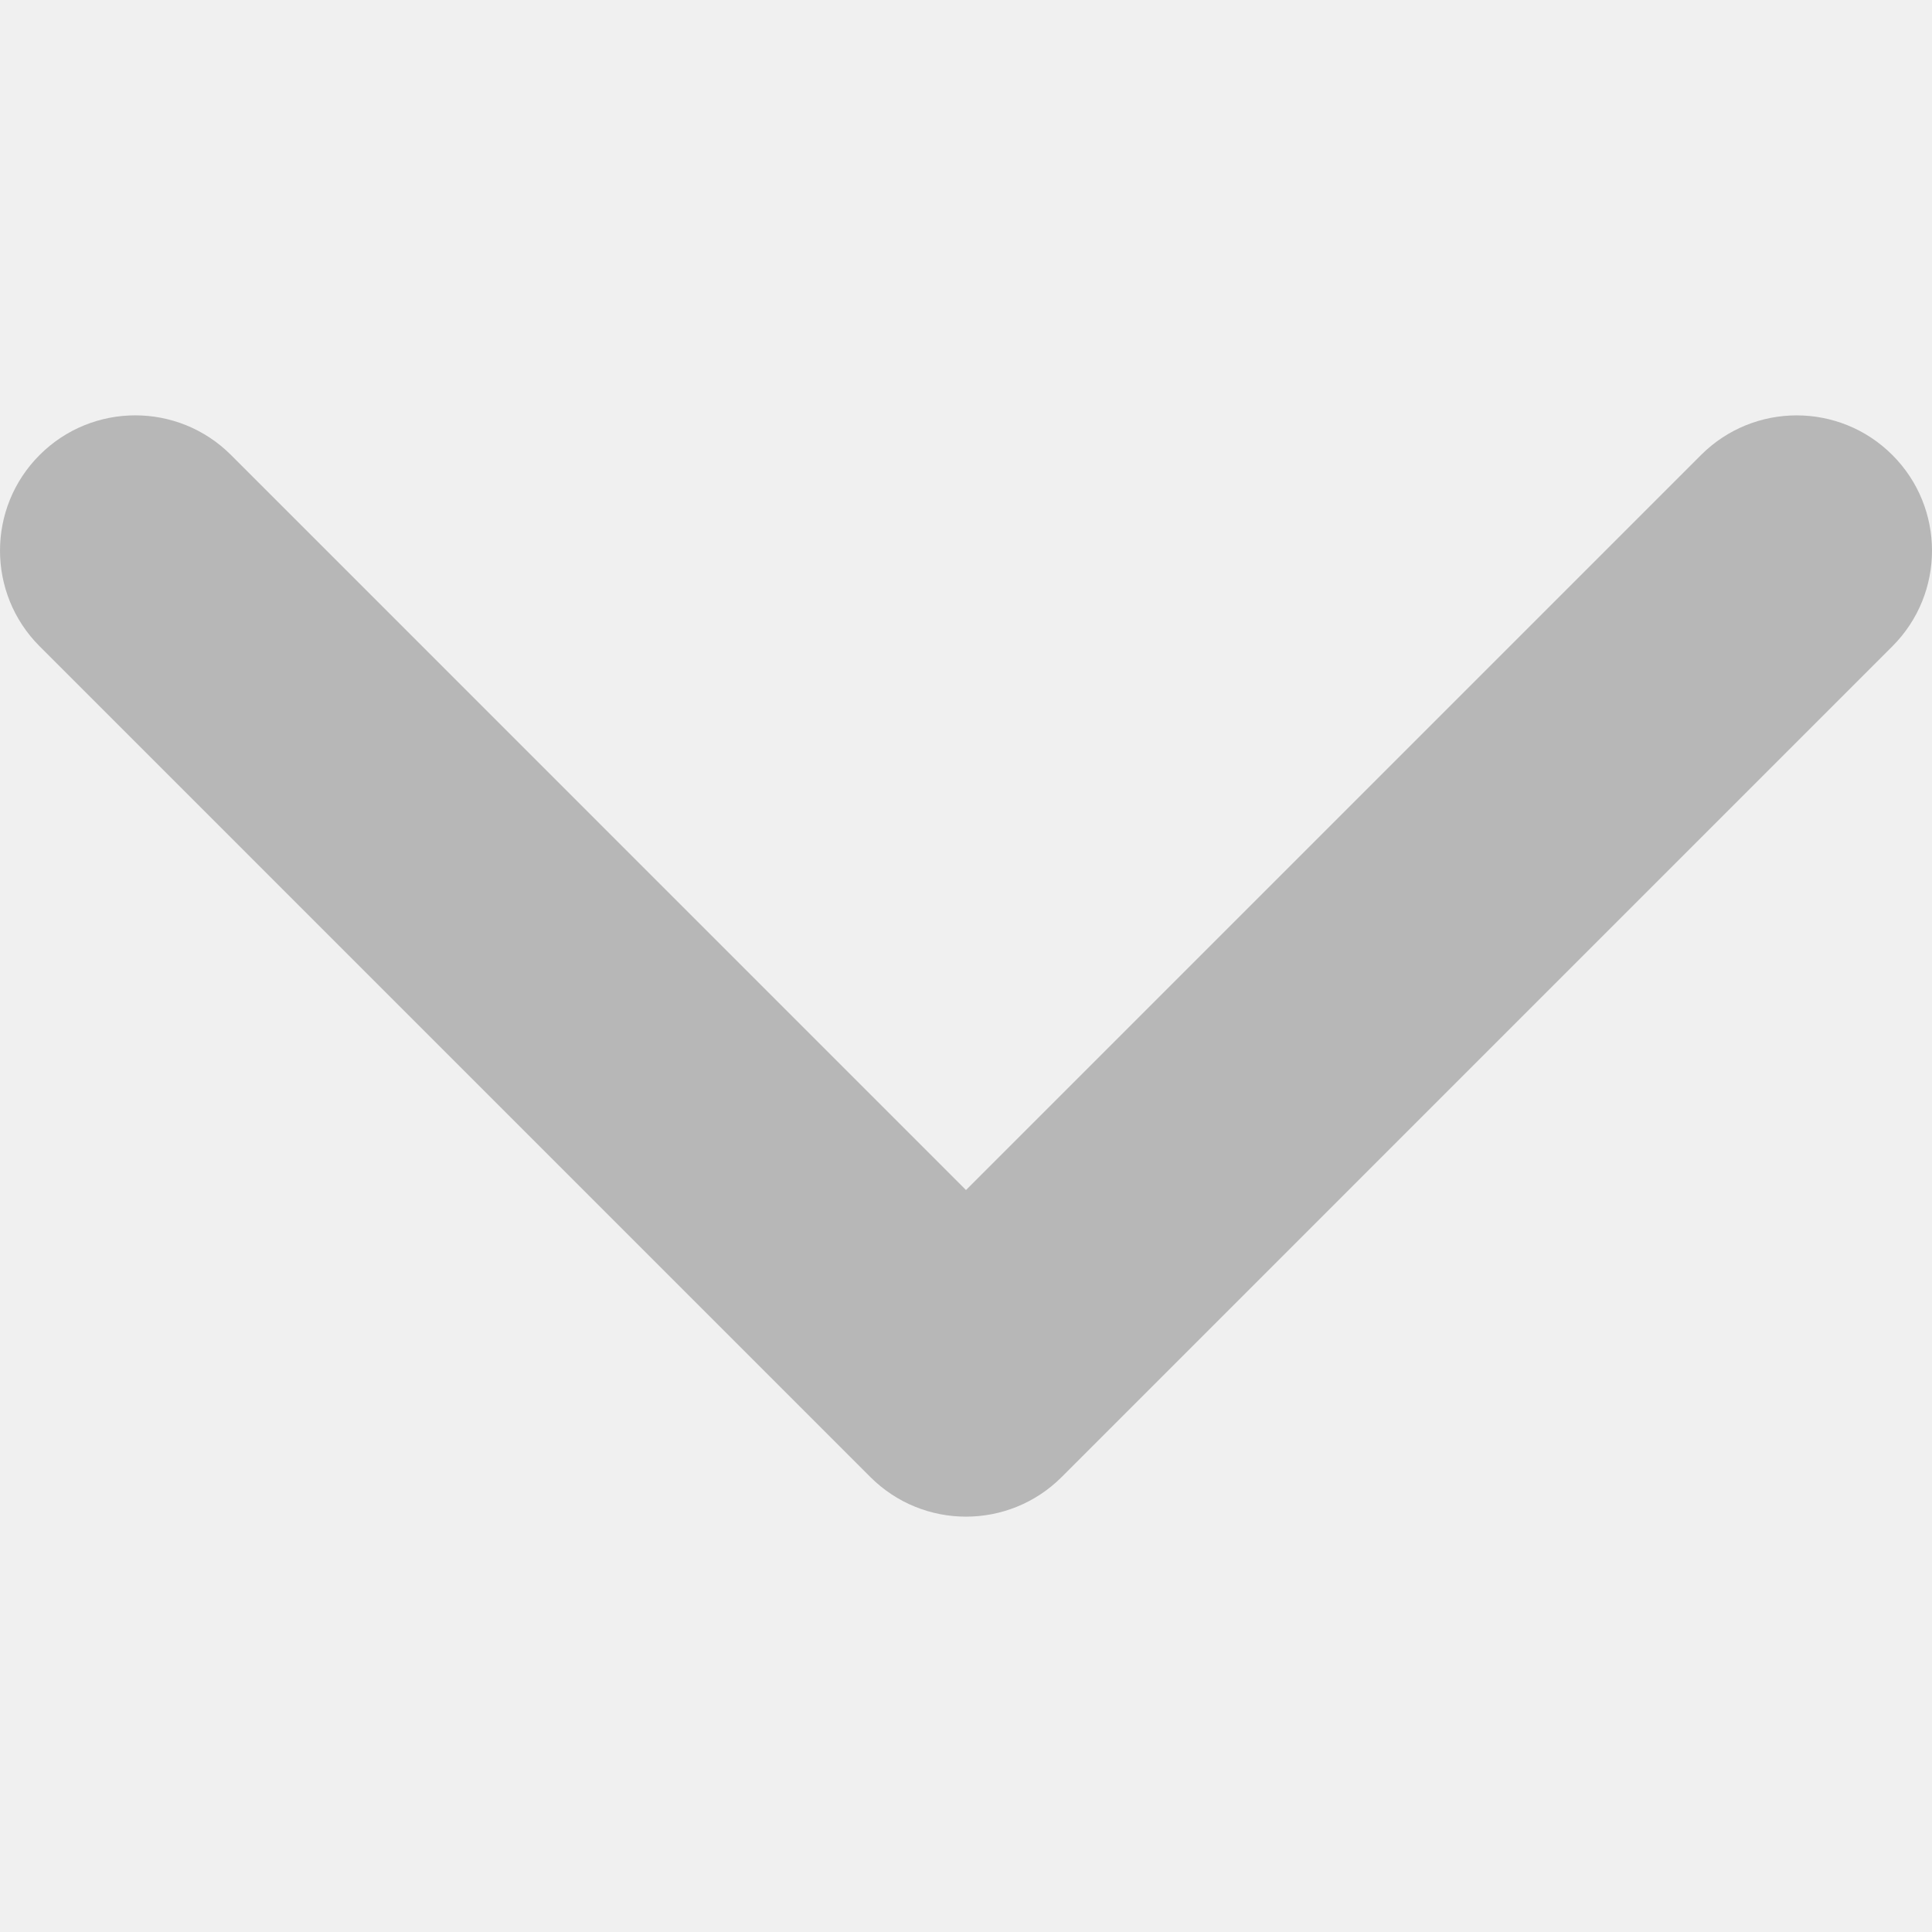
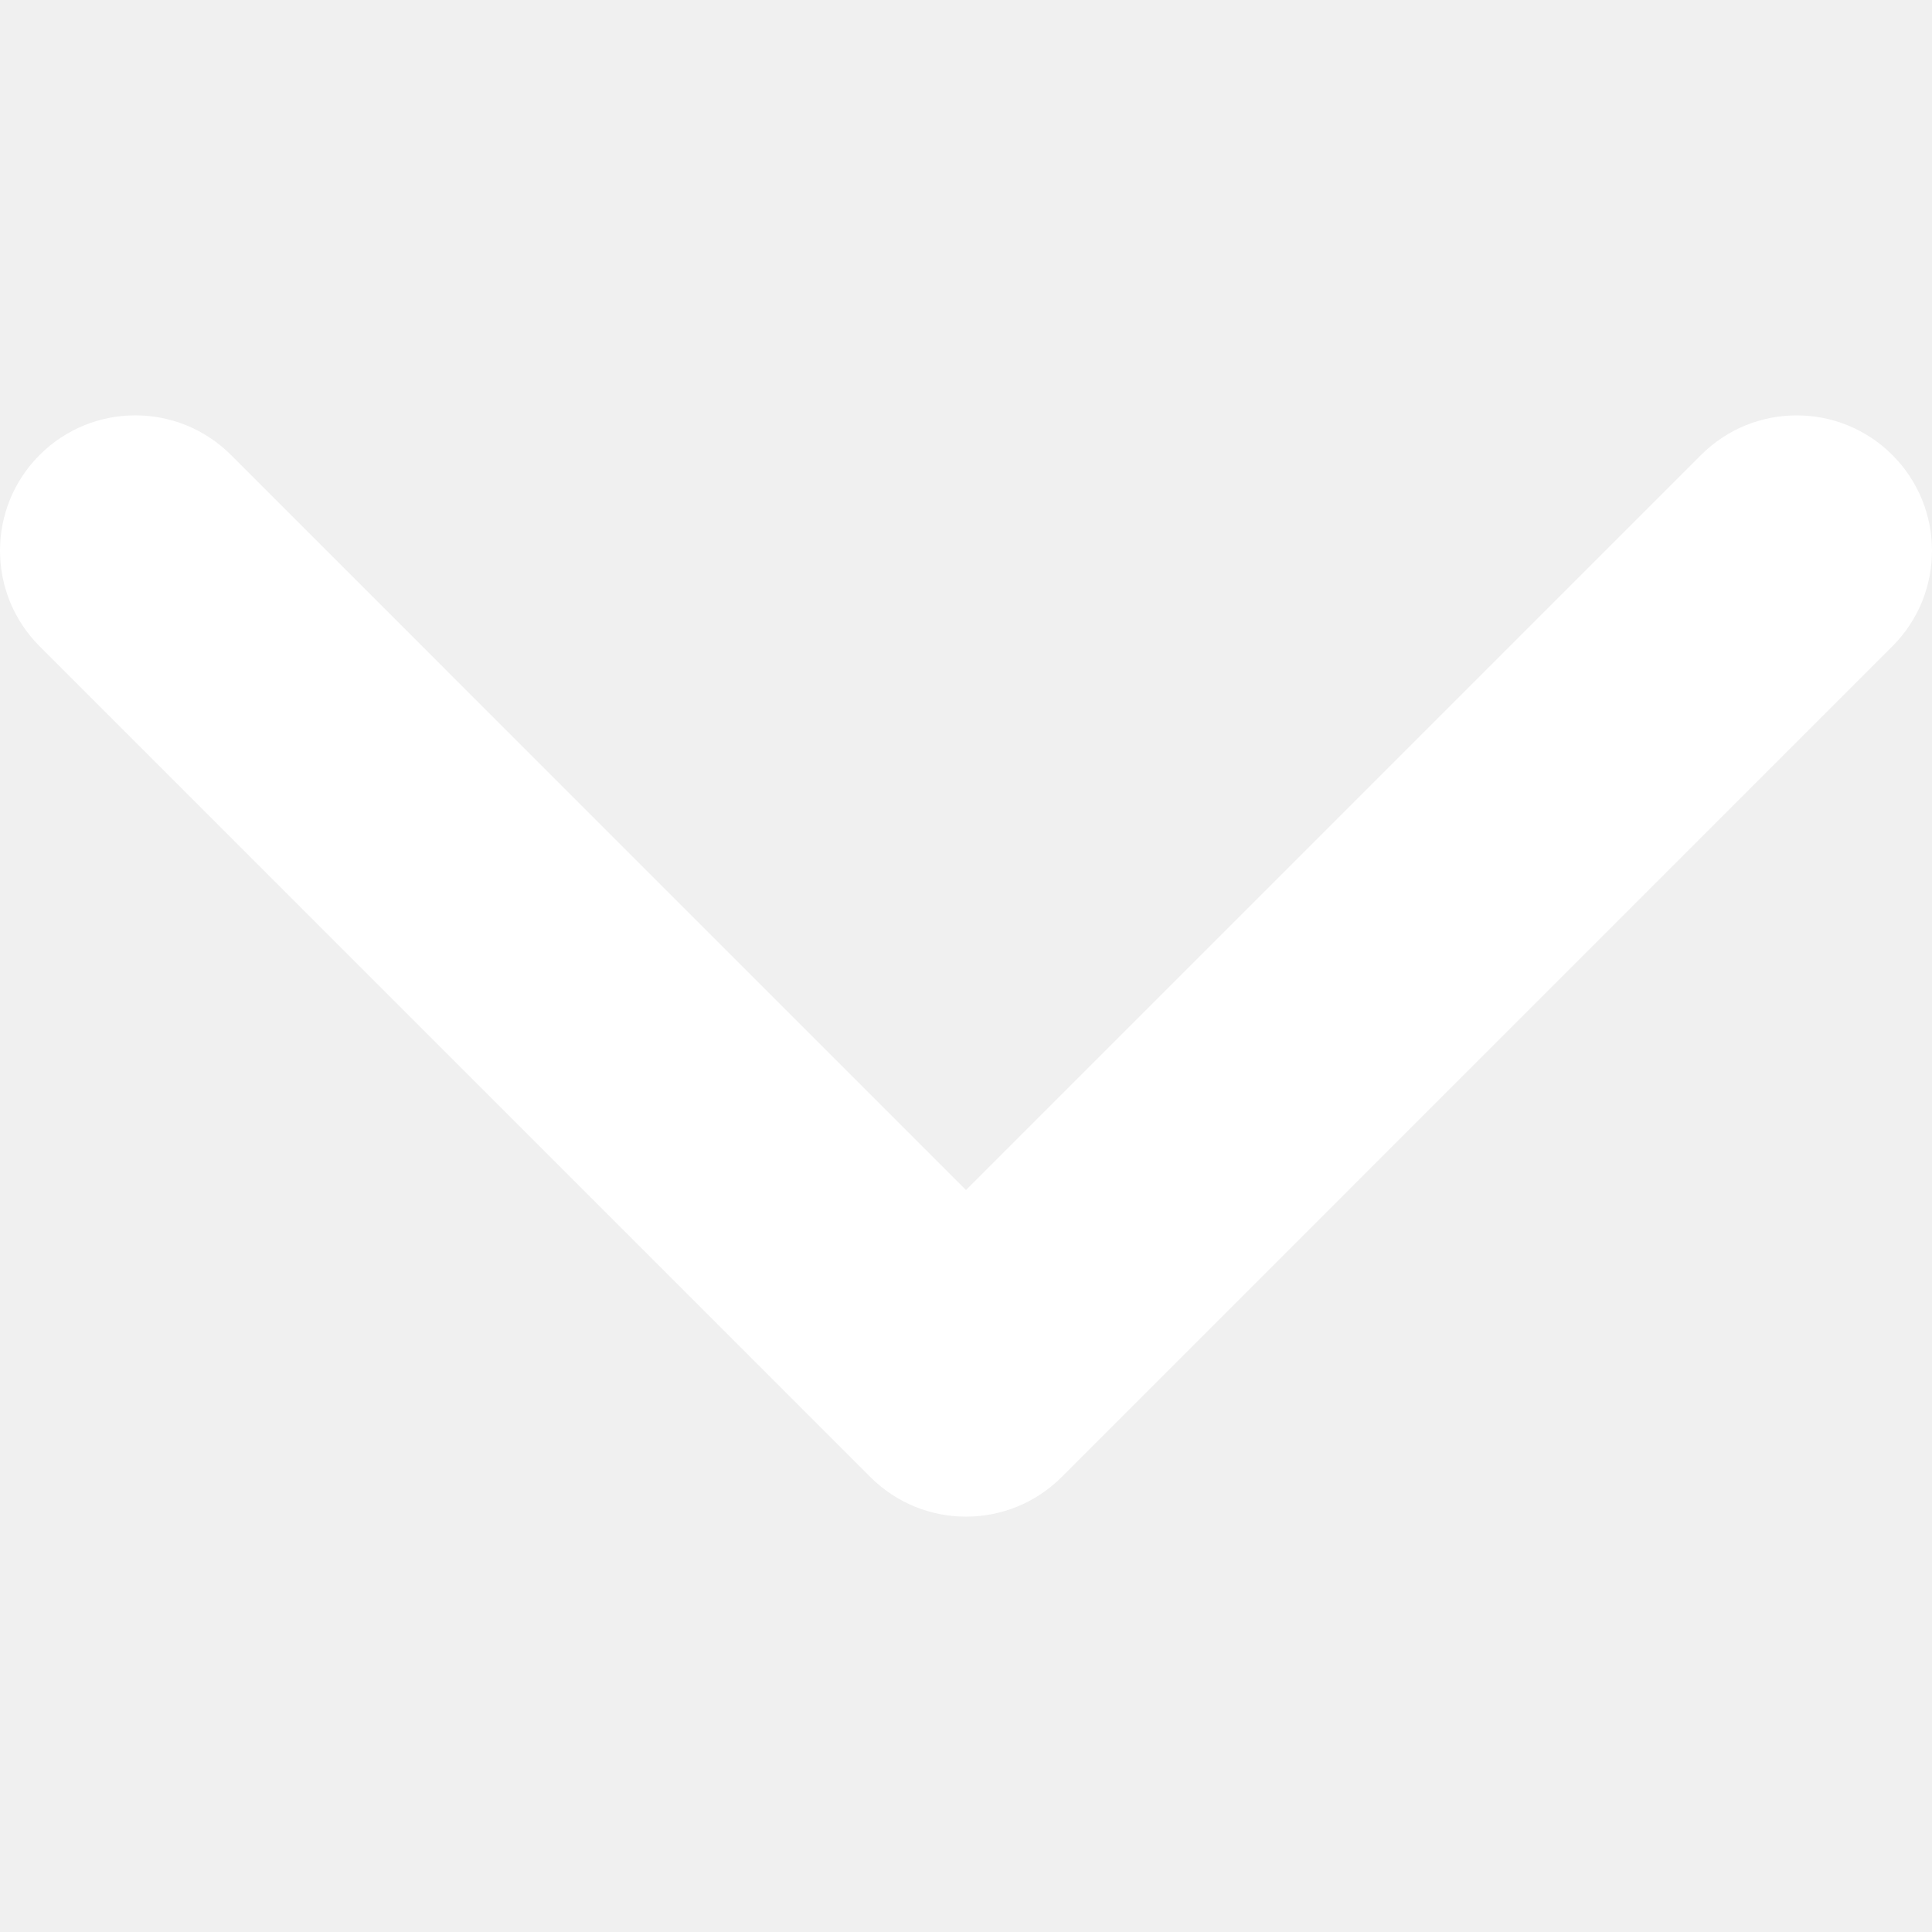
- <svg xmlns="http://www.w3.org/2000/svg" version="1.1" id="Capa_1" x="0px" y="0px" width="451.847px" height="451.847px" viewBox="0 0 451.847 451.847" style="enable-background:new 0 0 451.847 451.847;" xml:space="preserve" fill="#B7B7B7">
+ <svg xmlns="http://www.w3.org/2000/svg" version="1.1" id="Capa_1" x="0px" y="0px" width="451.847px" height="451.847px" viewBox="0 0 451.847 451.847" style="enable-background:new 0 0 451.847 451.847;" xml:space="preserve" fill="white">
  <g>
    <path d="M225.923,354.706c-8.098,0-16.195-3.092-22.369-9.263L9.27,151.157c-12.359-12.359-12.359-32.397,0-44.751   c12.354-12.354,32.388-12.354,44.748,0l171.905,171.915l171.906-171.909c12.359-12.354,32.391-12.354,44.744,0   c12.365,12.354,12.365,32.392,0,44.751L248.292,345.449C242.115,351.621,234.018,354.706,225.923,354.706z" />
  </g>
  <g>
</g>
  <g>
</g>
  <g>
</g>
  <g>
</g>
  <g>
</g>
  <g>
</g>
  <g>
</g>
  <g>
</g>
  <g>
</g>
  <g>
</g>
  <g>
</g>
  <g>
</g>
  <g>
</g>
  <g>
</g>
  <g>
</g>
</svg>
